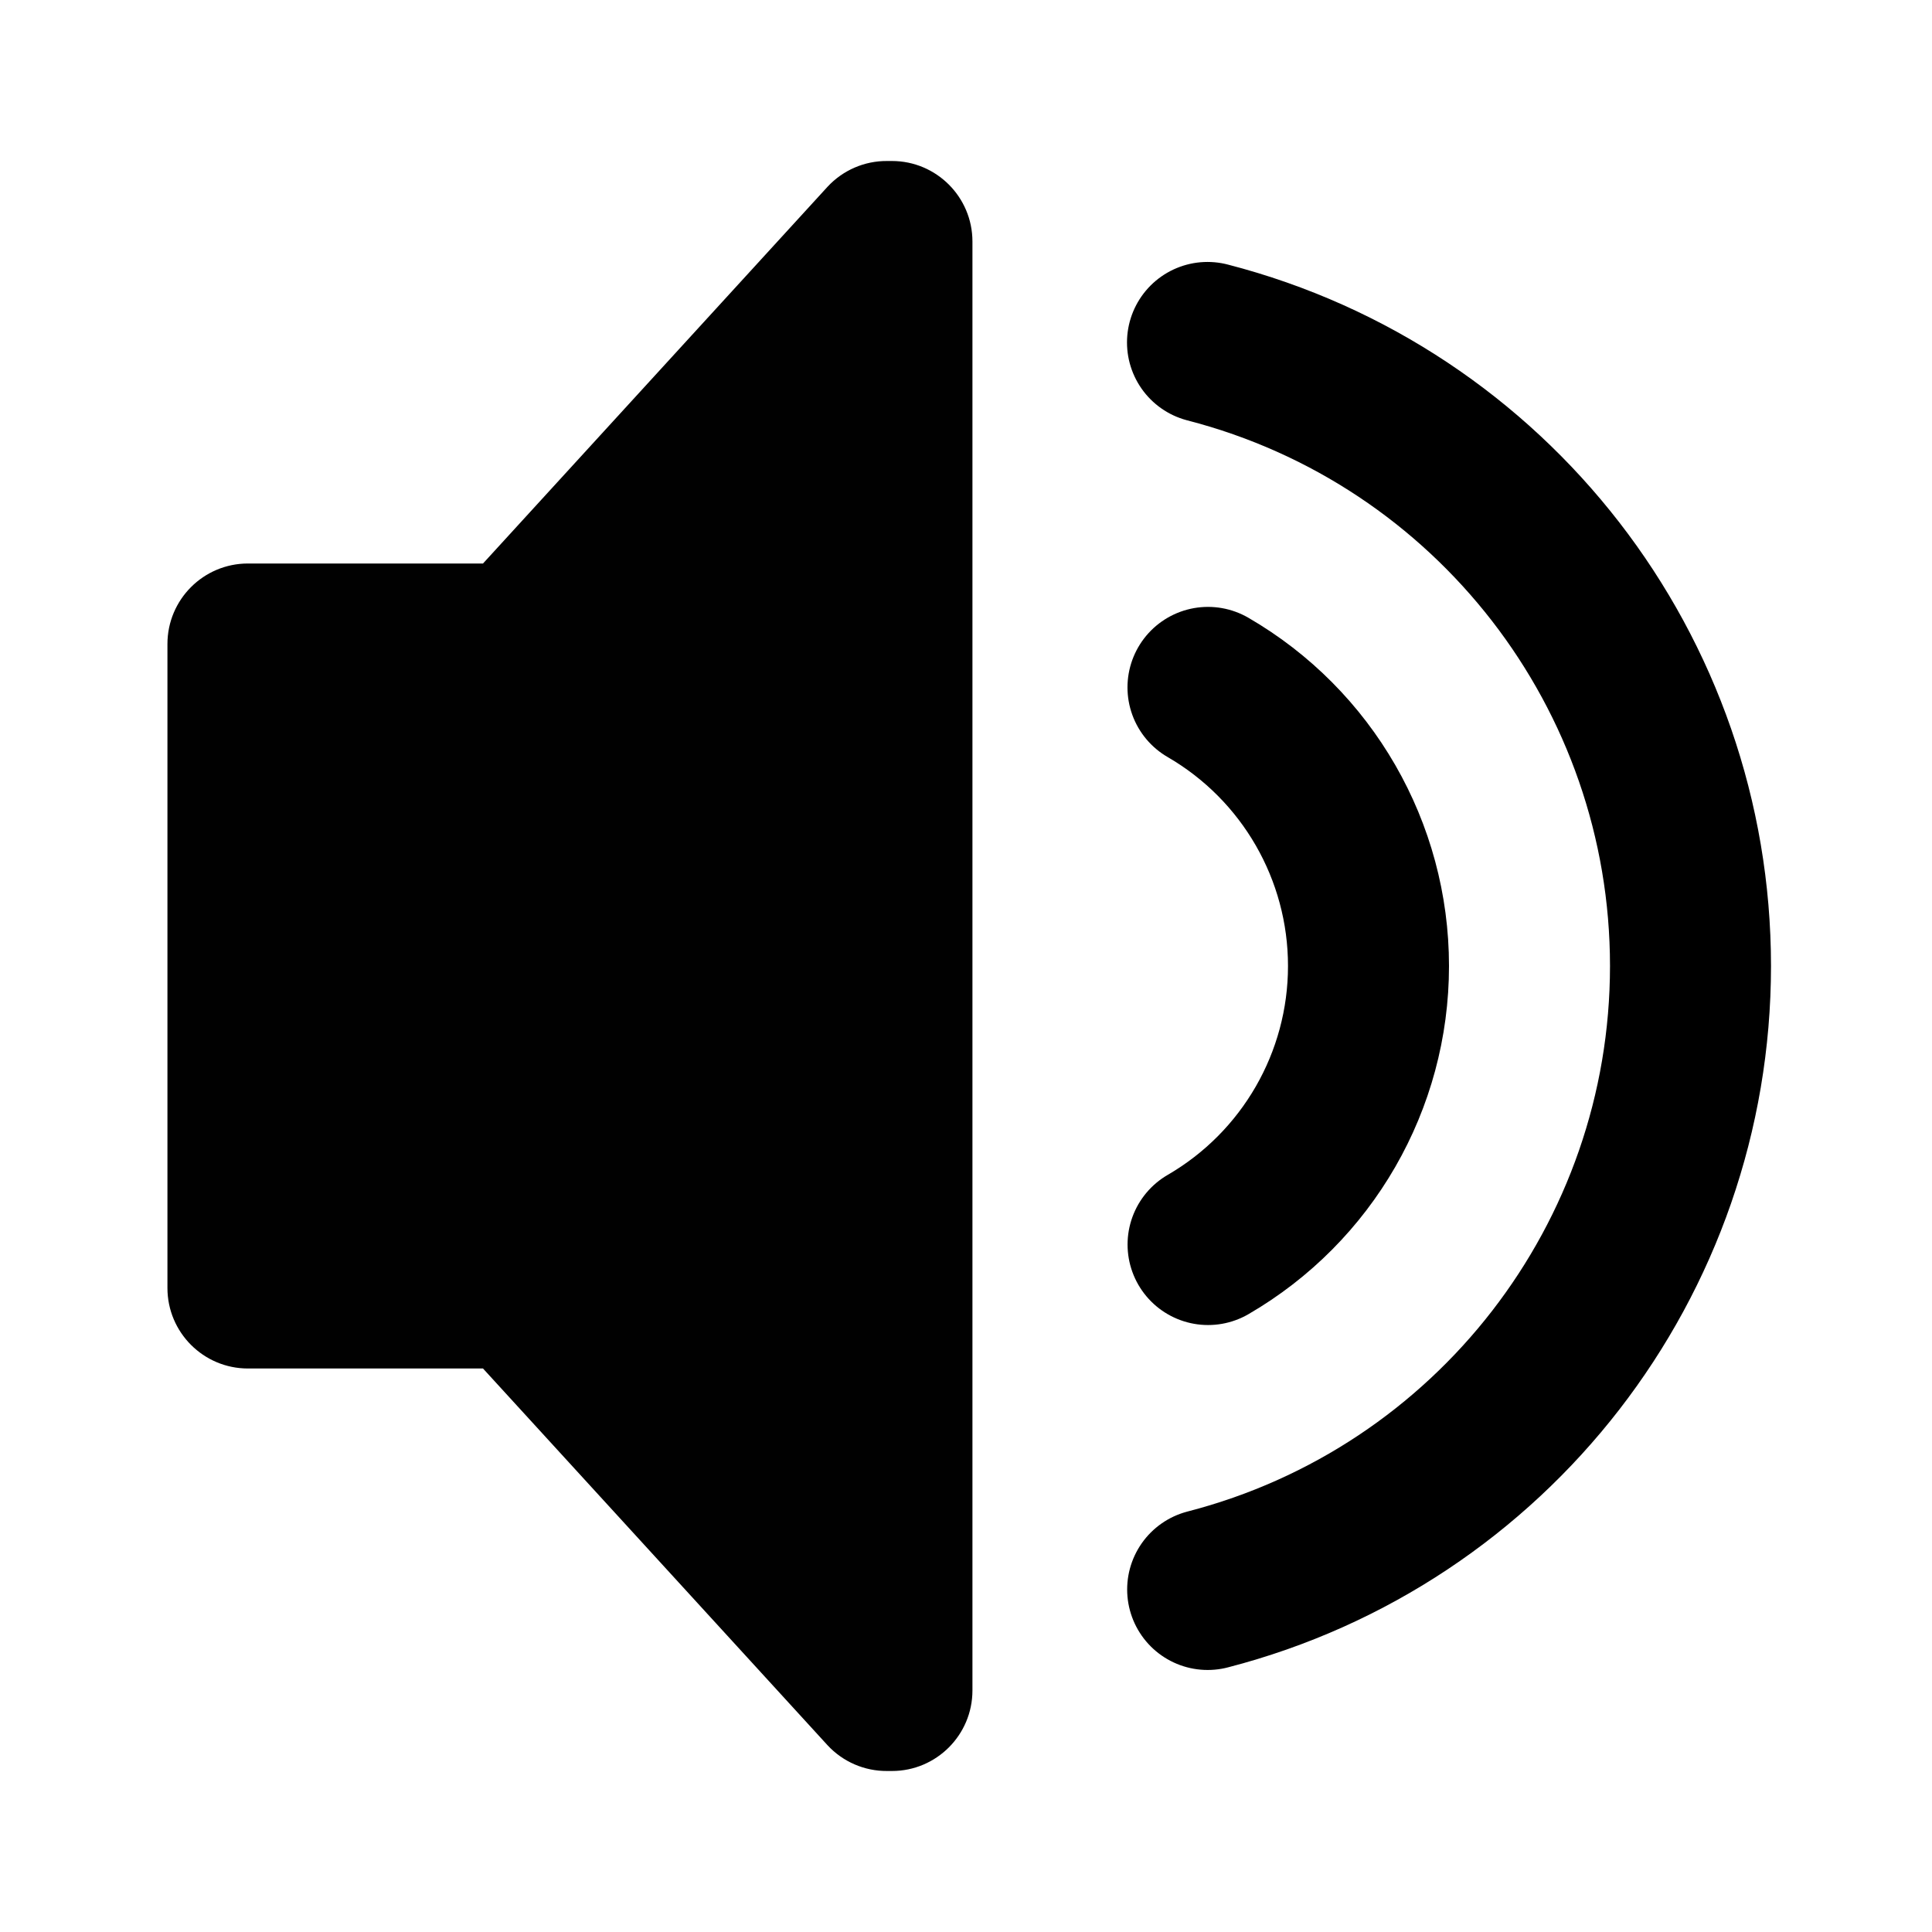
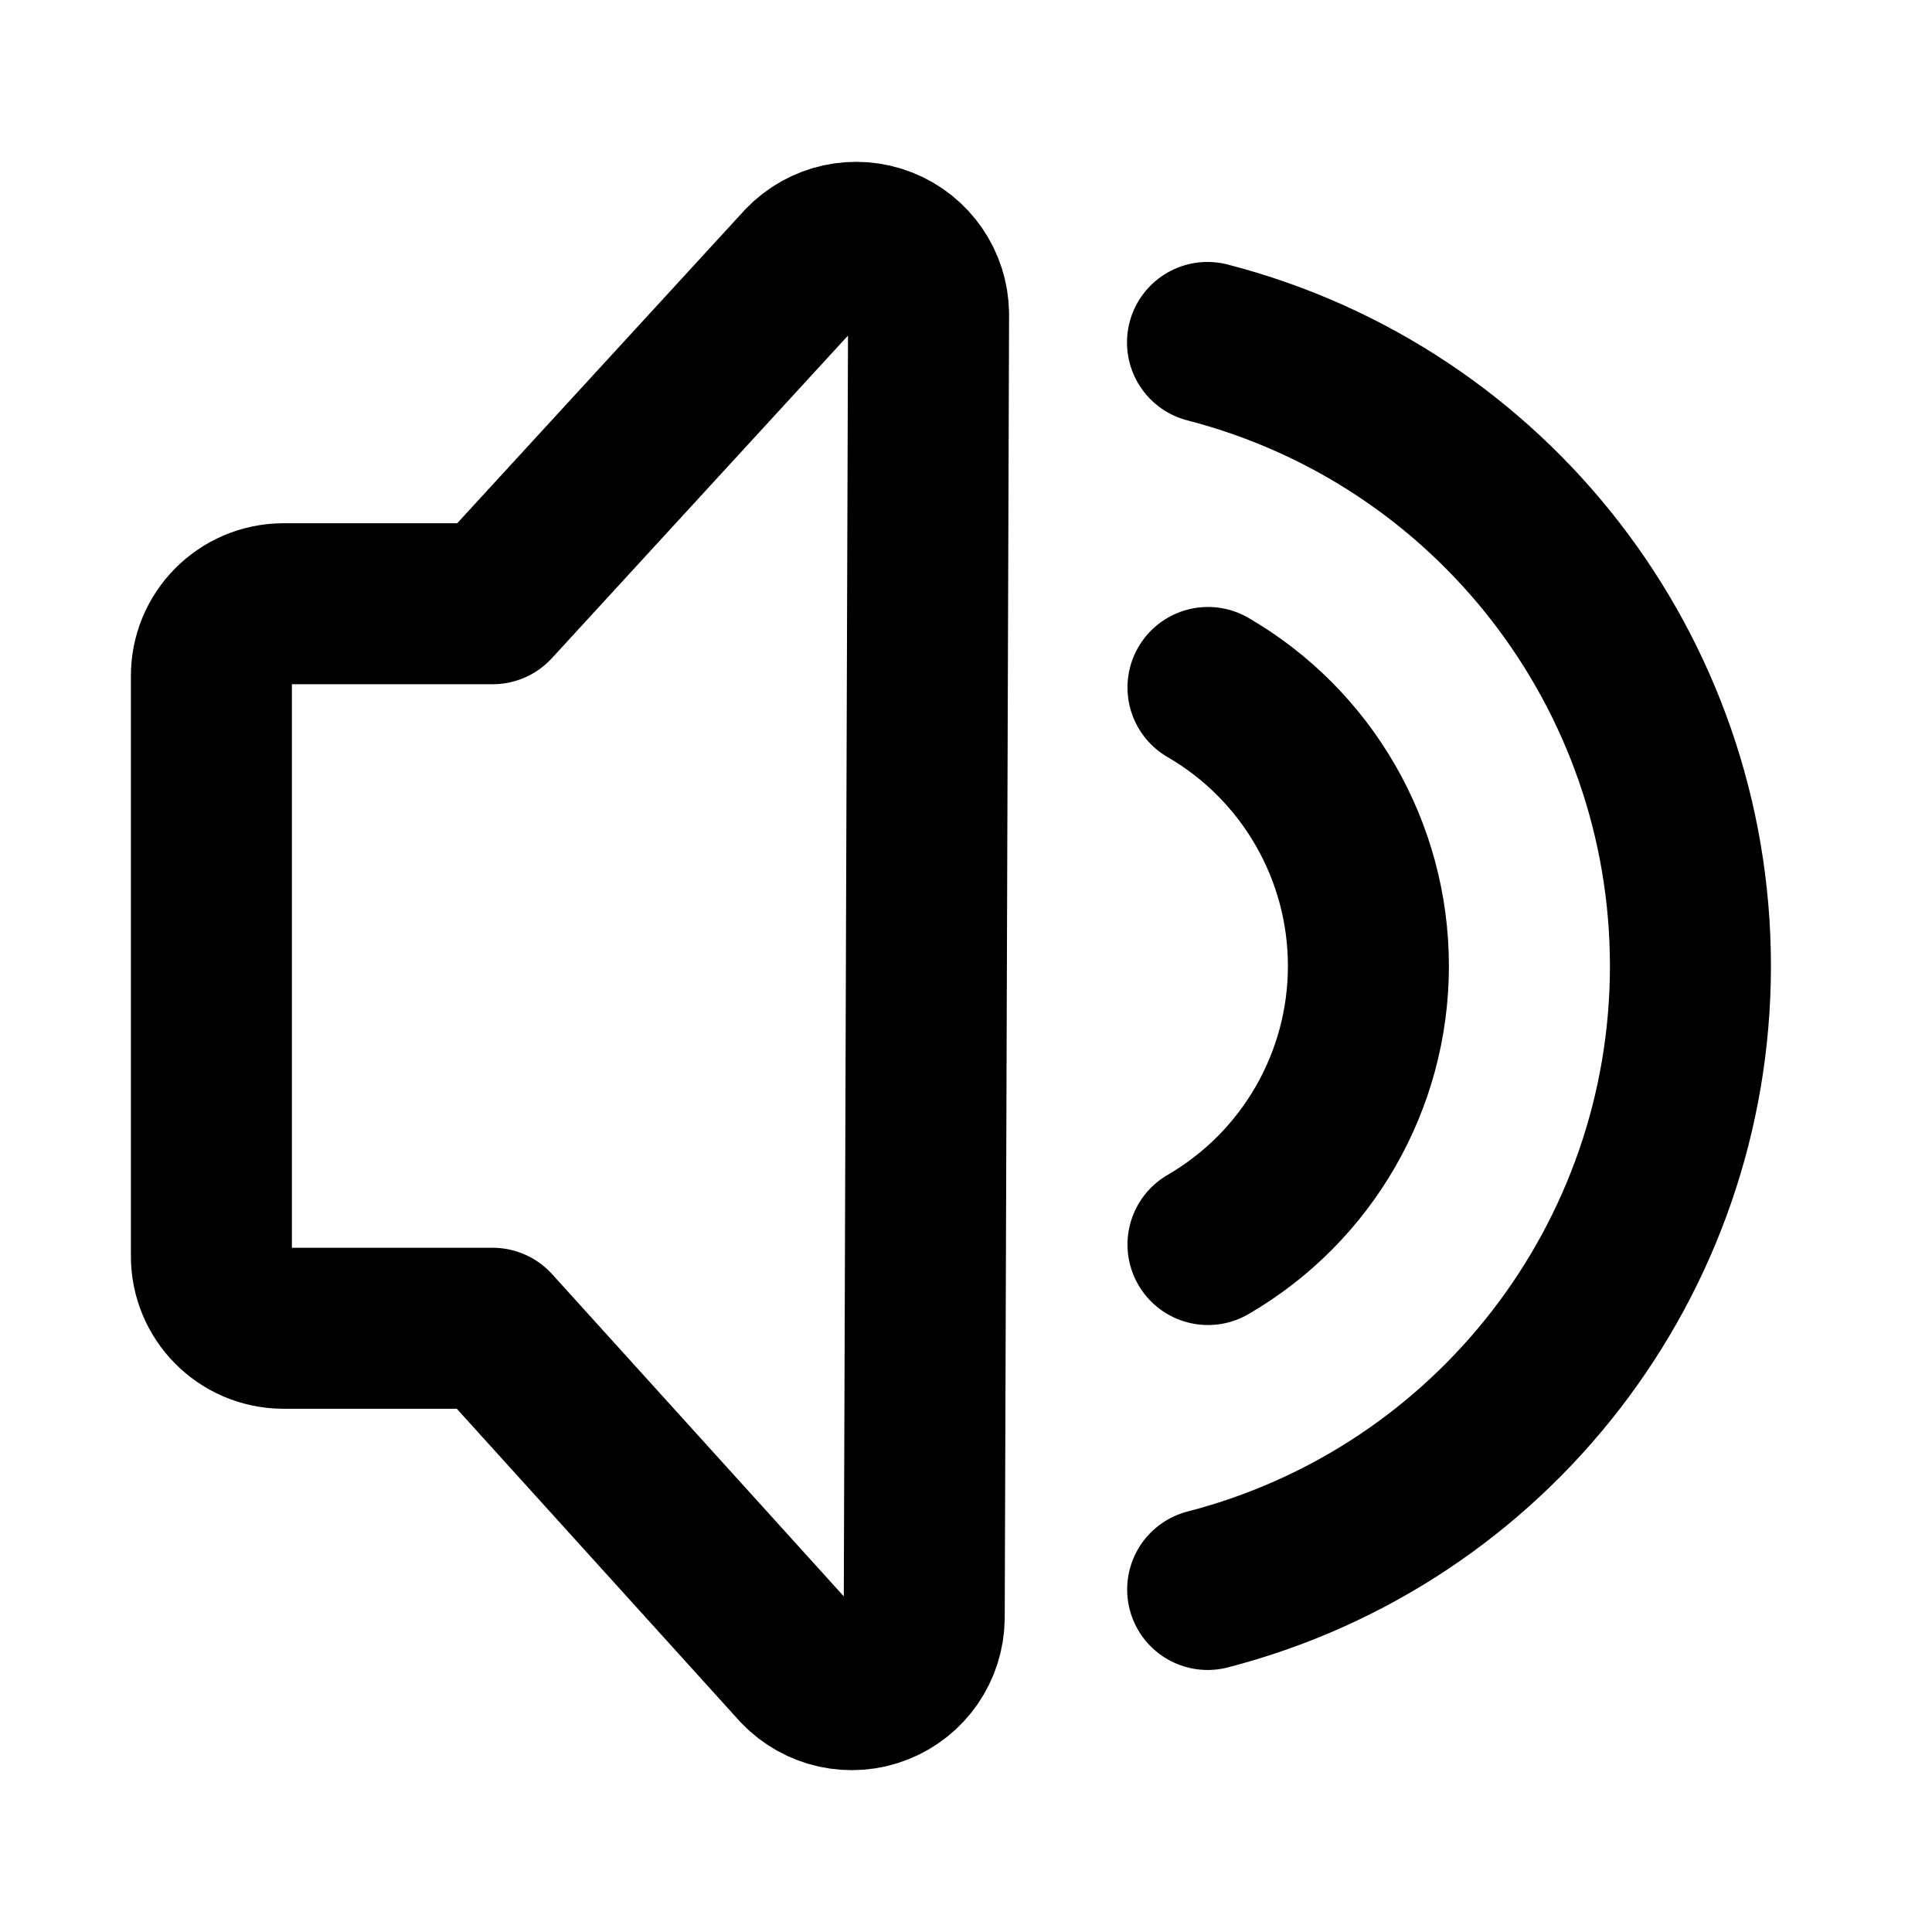
- <svg xmlns="http://www.w3.org/2000/svg" width="24" height="24" viewBox="0 0 24 24" version="1.1" id="svg5" xml:space="preserve">
-   <defs id="defs2" />
-   <g id="layer1">
-     <g style="fill:none" id="g19637">
-       <g id="g23523">
-         <path id="path23485" style="fill:none;stroke:#000000;stroke-width:2;stroke-linecap:round;stroke-linejoin:round;stroke-dasharray:none;stroke-opacity:1" d="M 15.006,8.539 A 4,4 0 0 1 17,12 v 0 a 4,4 0 0 1 -1.993,3.46" />
-         <path id="path23480" style="fill:none;stroke:#000000;stroke-width:2;stroke-linecap:round;stroke-linejoin:round;stroke-dasharray:none;stroke-opacity:1" d="M 15,4.254 A 8,8 0 0 1 21,12 v 0 a 8,8 0 0 1 -5.998,7.745" />
-         <path fill="currentColor" d="m 12.08,3 c 0,-0.552 -0.448,-1 -1,-1 H 11.02 C 10.739,1.998 10.471,2.114 10.28,2.32 L 6,7 H 3.08 c -0.552,0 -1,0.448 -1,1 v 8 c 0,0.552 0.448,1 1,1 H 6 l 4.28,4.68 c 0.191,0.206 0.459,0.322 0.74,0.32 h 0.06 c 0.552,0 1,-0.448 1,-1 z" class="" id="path23488" style="fill:#000000;fill-opacity:0.996" />
-       </g>
-     </g>
-   </g>
+ <svg xmlns="http://www.w3.org/2000/svg" width="24" height="24" viewBox="0 0 24 24" fill="none" stroke="currentColor" stroke-width="2" stroke-linecap="round" stroke-linejoin="round">
+   <path d="M11.535 3.9a.9.9 0 0 0-1.55-.612L6.119 7.5H3.516a.896.896 0 0 0-.89.9v7.2a.896.896 0 0 0 .89.9h2.602l3.813 4.212a.9.9 0 0 0 1.55-.612z" />
+   <path d="M15 4.254a8 8 0 0 1 .002 15.491" />
+   <path d="M15.006 8.54a4 4 0 0 1 0 6.92" />
</svg>
